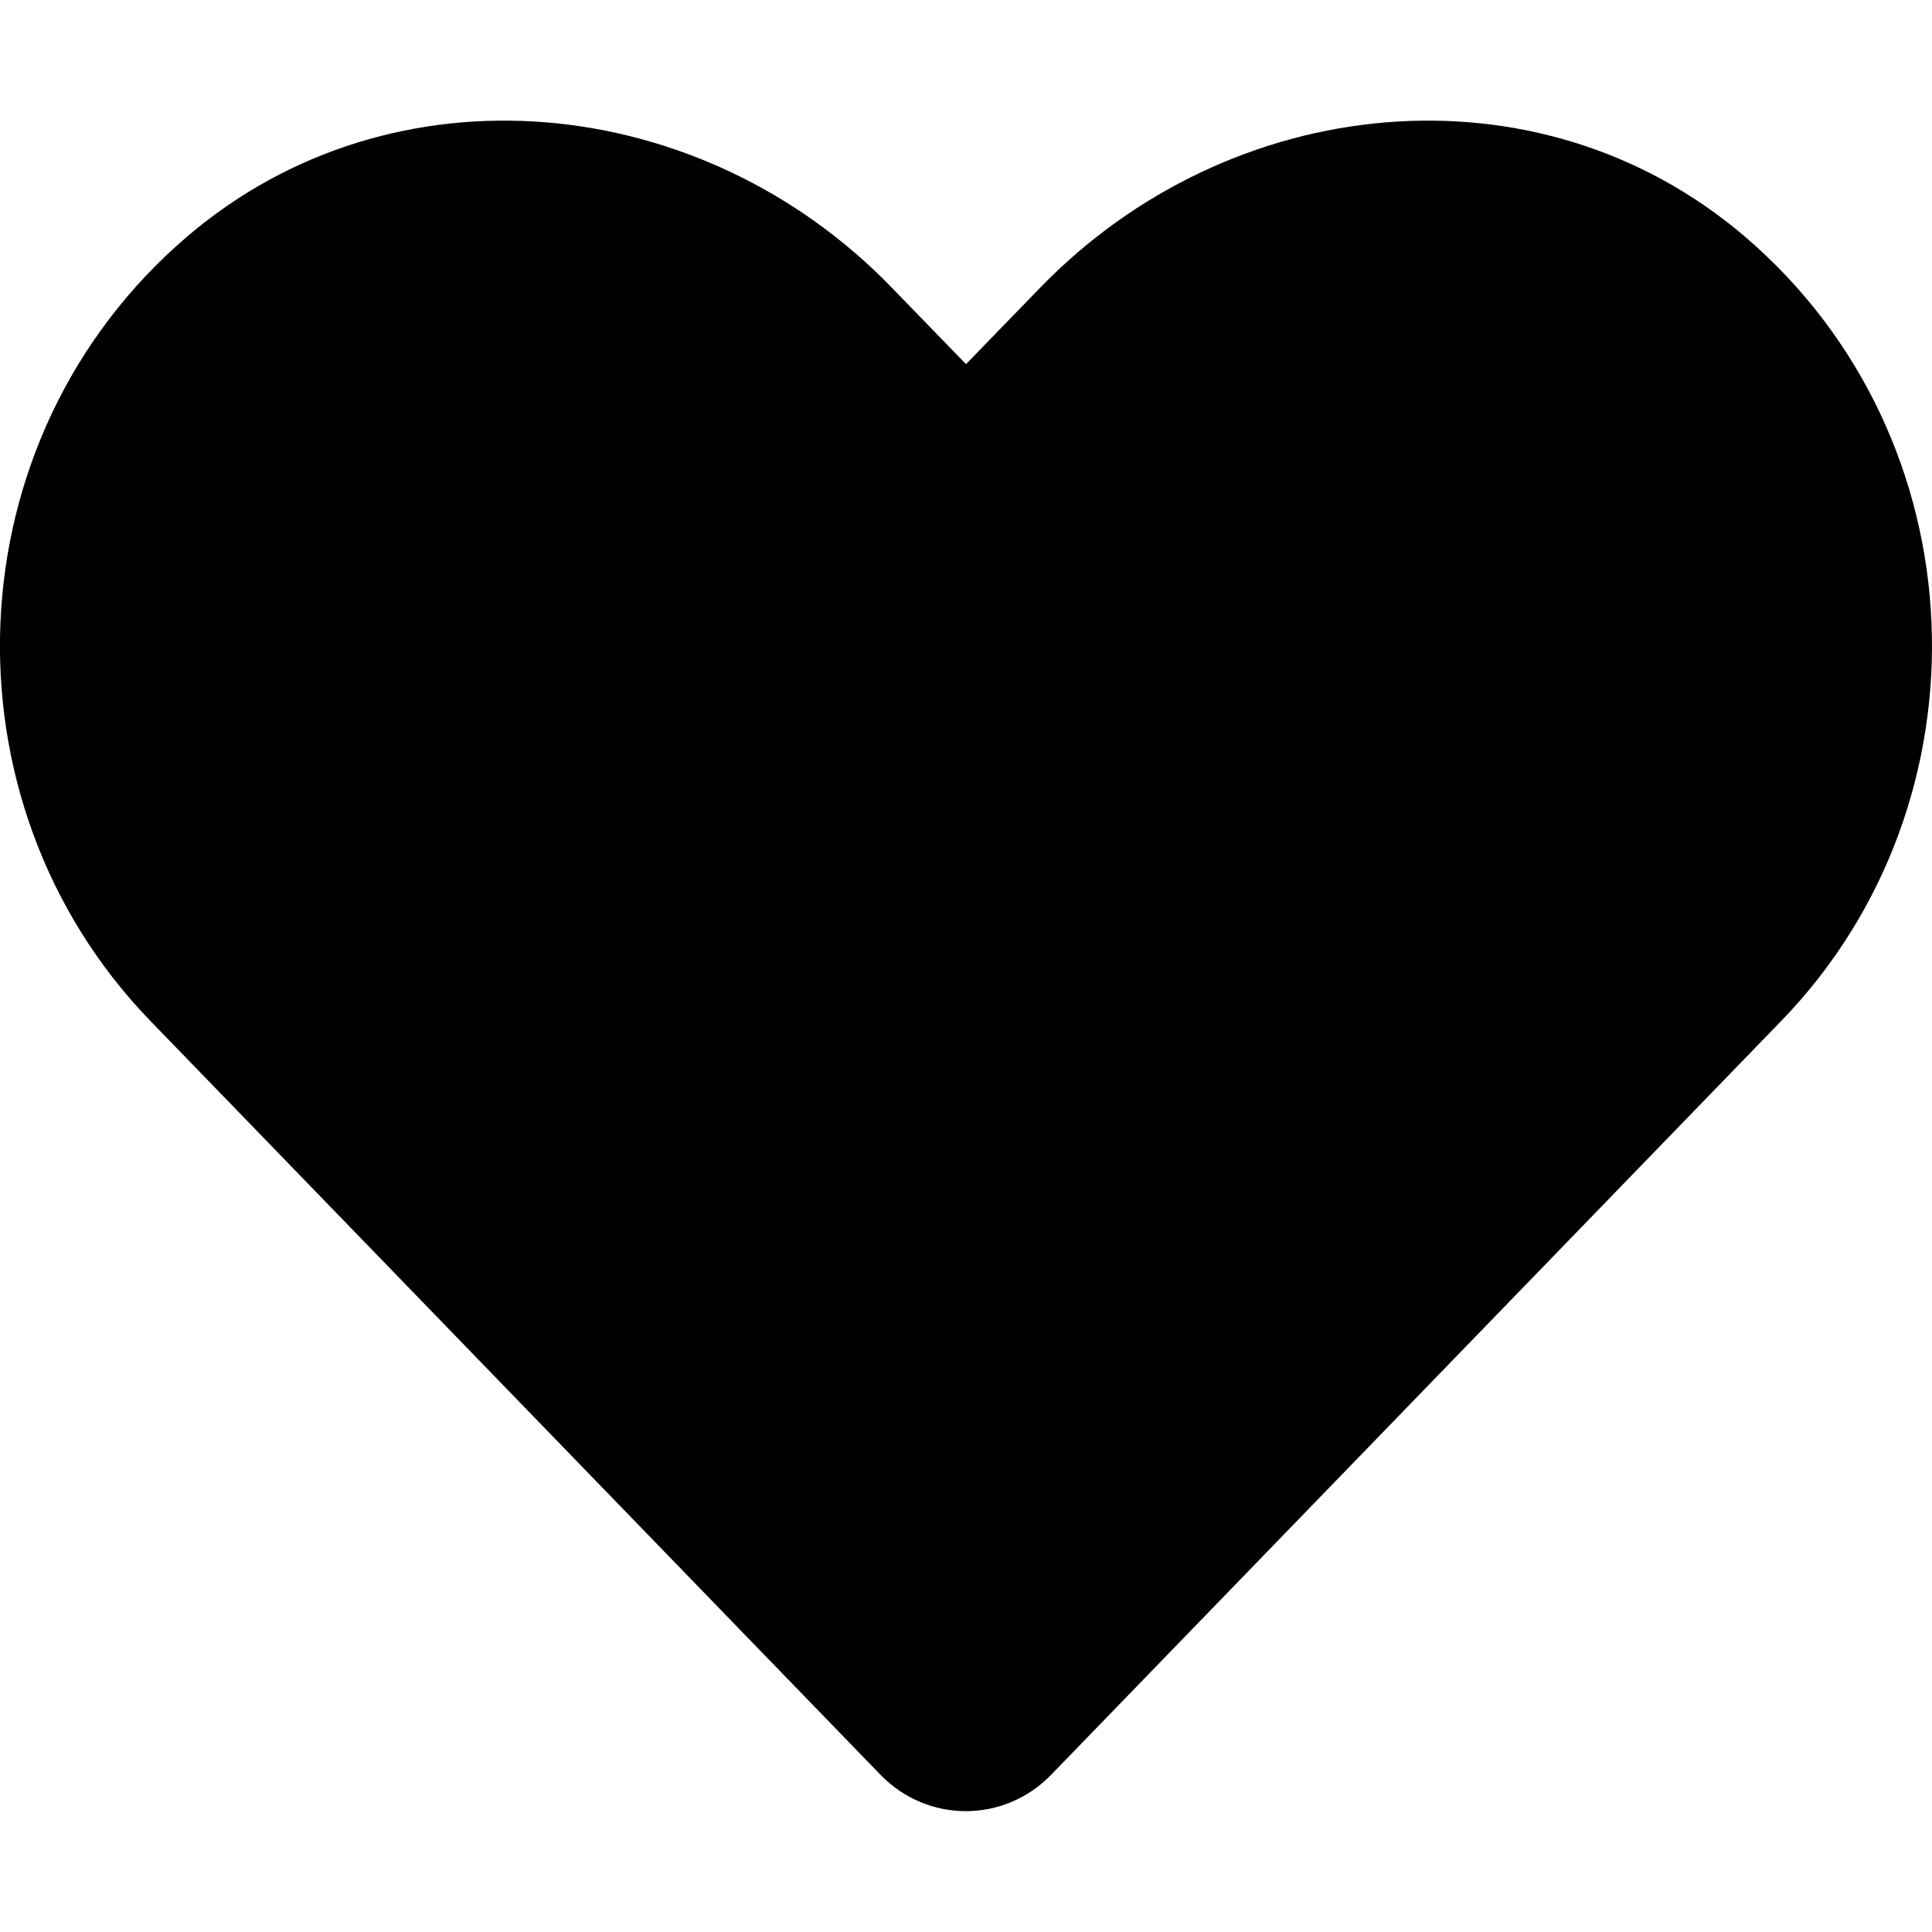
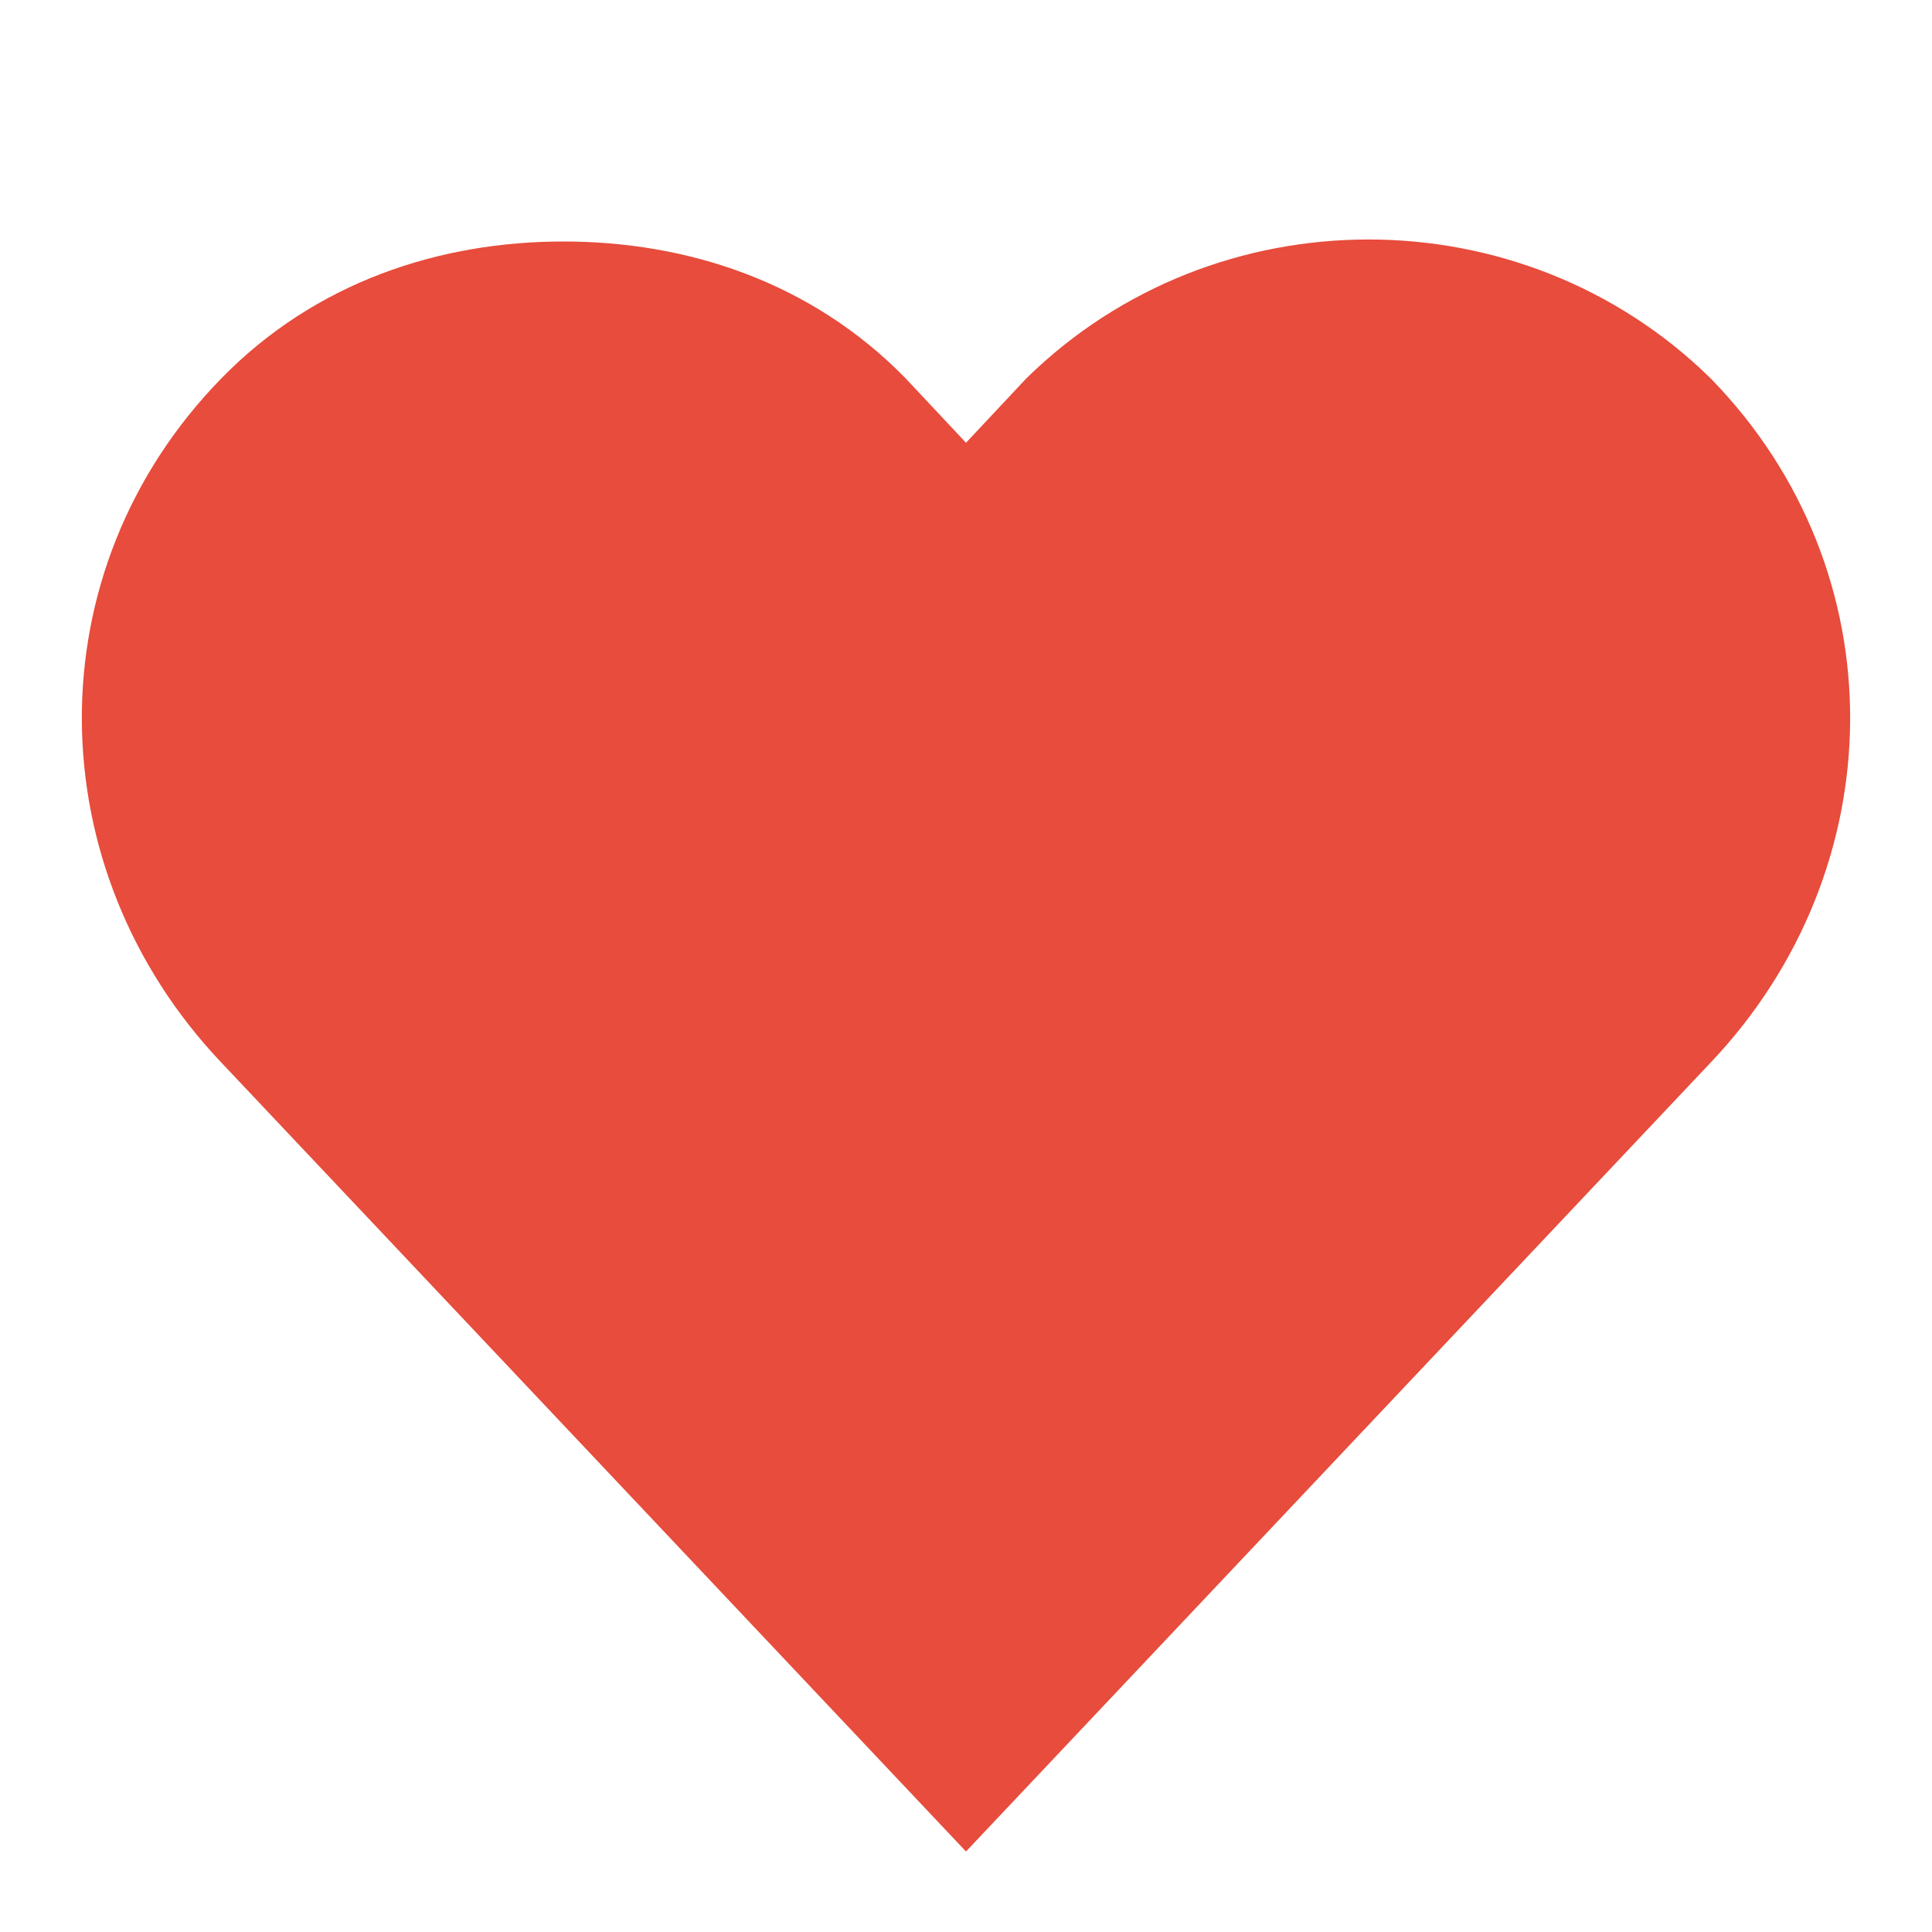
- <svg xmlns="http://www.w3.org/2000/svg" aria-hidden="true" focusable="false" data-prefix="fas" data-icon="heart" class="svg-inline--fa fa-heart fa-w-16" role="img" viewBox="0 0 512 512">
-   <path fill="currentColor" d="M462.3 62.6C407.5 15.9 326 24.3 275.7 76.2L256 96.5l-19.7-20.3C186.1 24.3 104.5 15.9 49.7 62.6c-62.8 53.6-66.1 149.8-9.9 207.9l193.5 199.8c12.5 12.9 32.8 12.9 45.3 0l193.5-199.8c56.3-58.1 53-154.3-9.8-207.9z" />
+ <svg xmlns="http://www.w3.org/2000/svg" height="24" width="24" version="1.1">
+   <g transform="translate(0 -1028.4)">
+     <path d="m7 1031.4c-1.536 0-3.078 0.5-4.25 1.7-2.343 2.4-2.279 6.1 0 8.5l9.25 9.8 9.25-9.8c2.279-2.4 2.343-6.1 0-8.5-2.343-2.3-6.157-2.3-8.5 0l-0.75 0.8-0.75-0.8c-1.172-1.2-2.715-1.7-4.25-1.7z" fill="#e74c3c" />
+   </g>
</svg>
